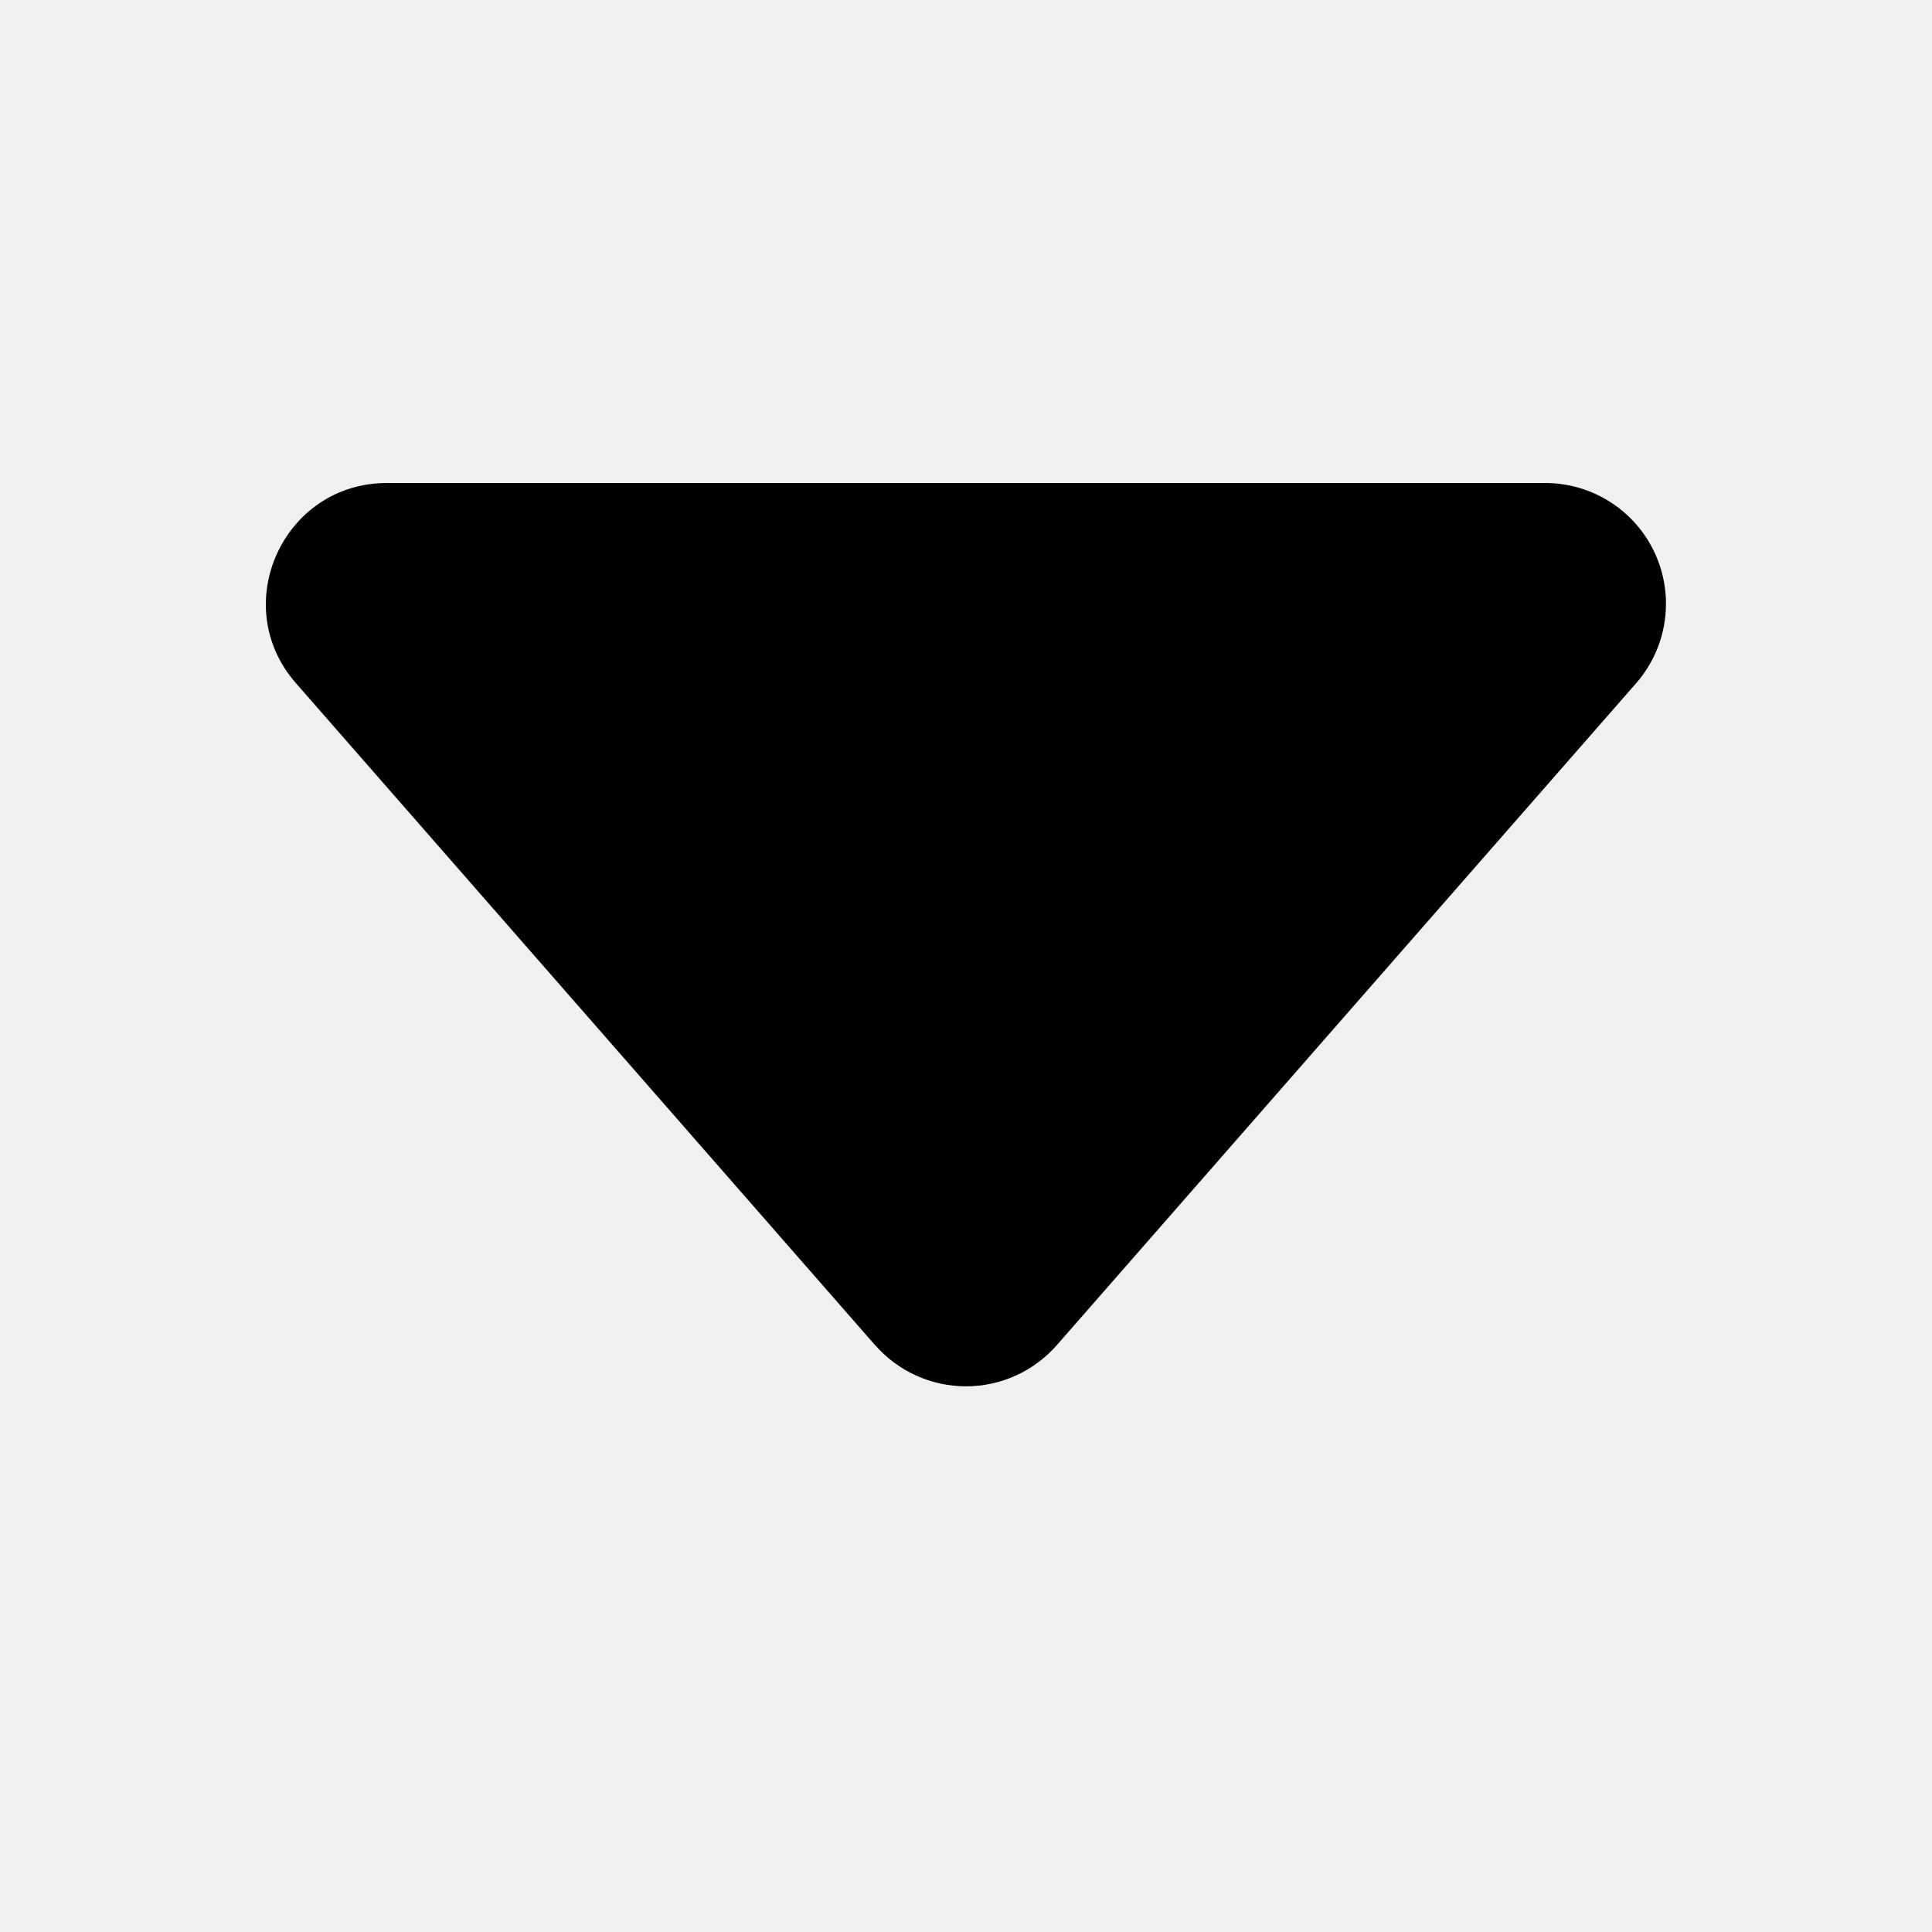
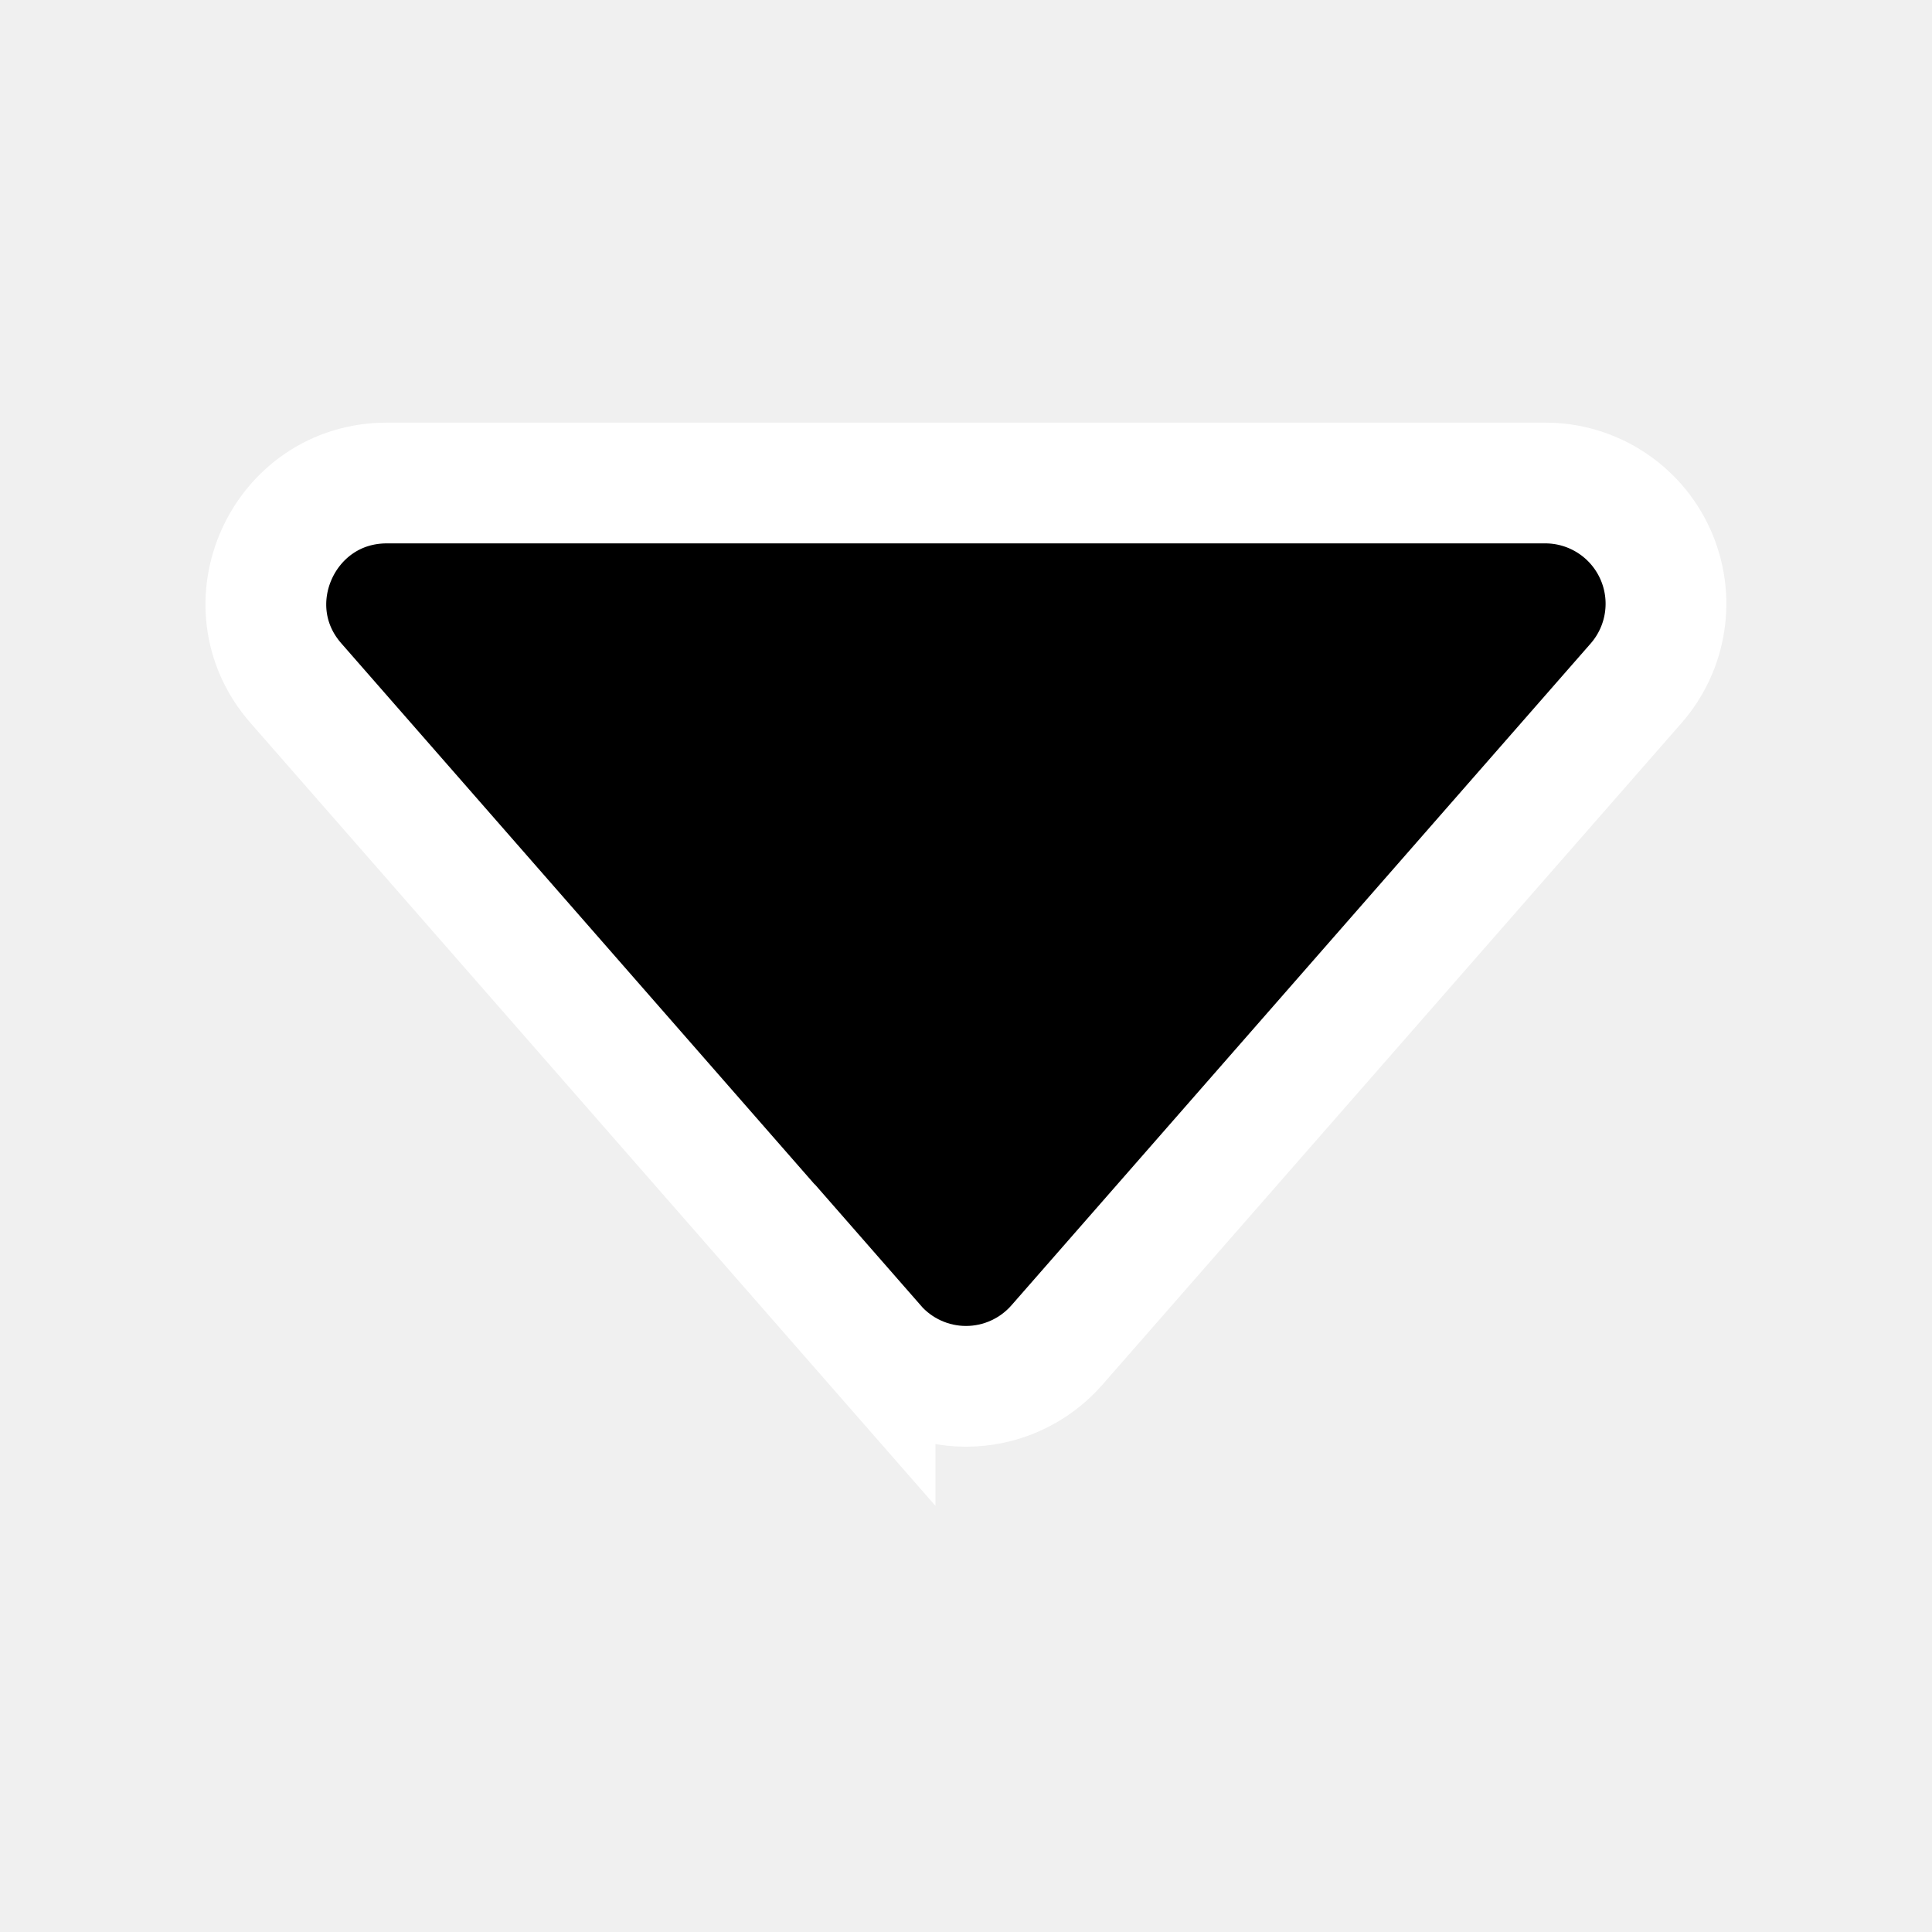
- <svg xmlns="http://www.w3.org/2000/svg" width="16" height="16" fill="currentColor" class="bi bi-caret-down-fill" viewBox="0 0 16 16">
+ <svg xmlns="http://www.w3.org/2000/svg" width="16" height="16" fill="currentColor" class="bi bi-caret-down-fill" viewBox="0 0 16 16" stroke="white">
  <path d="M7.247 11.14 2.451 5.658C1.885 5.013 2.345 4 3.204 4h9.592a1 1 0 0 1 .753 1.659l-4.796 5.48a1 1 0 0 1-1.506 0z" />
</svg>
